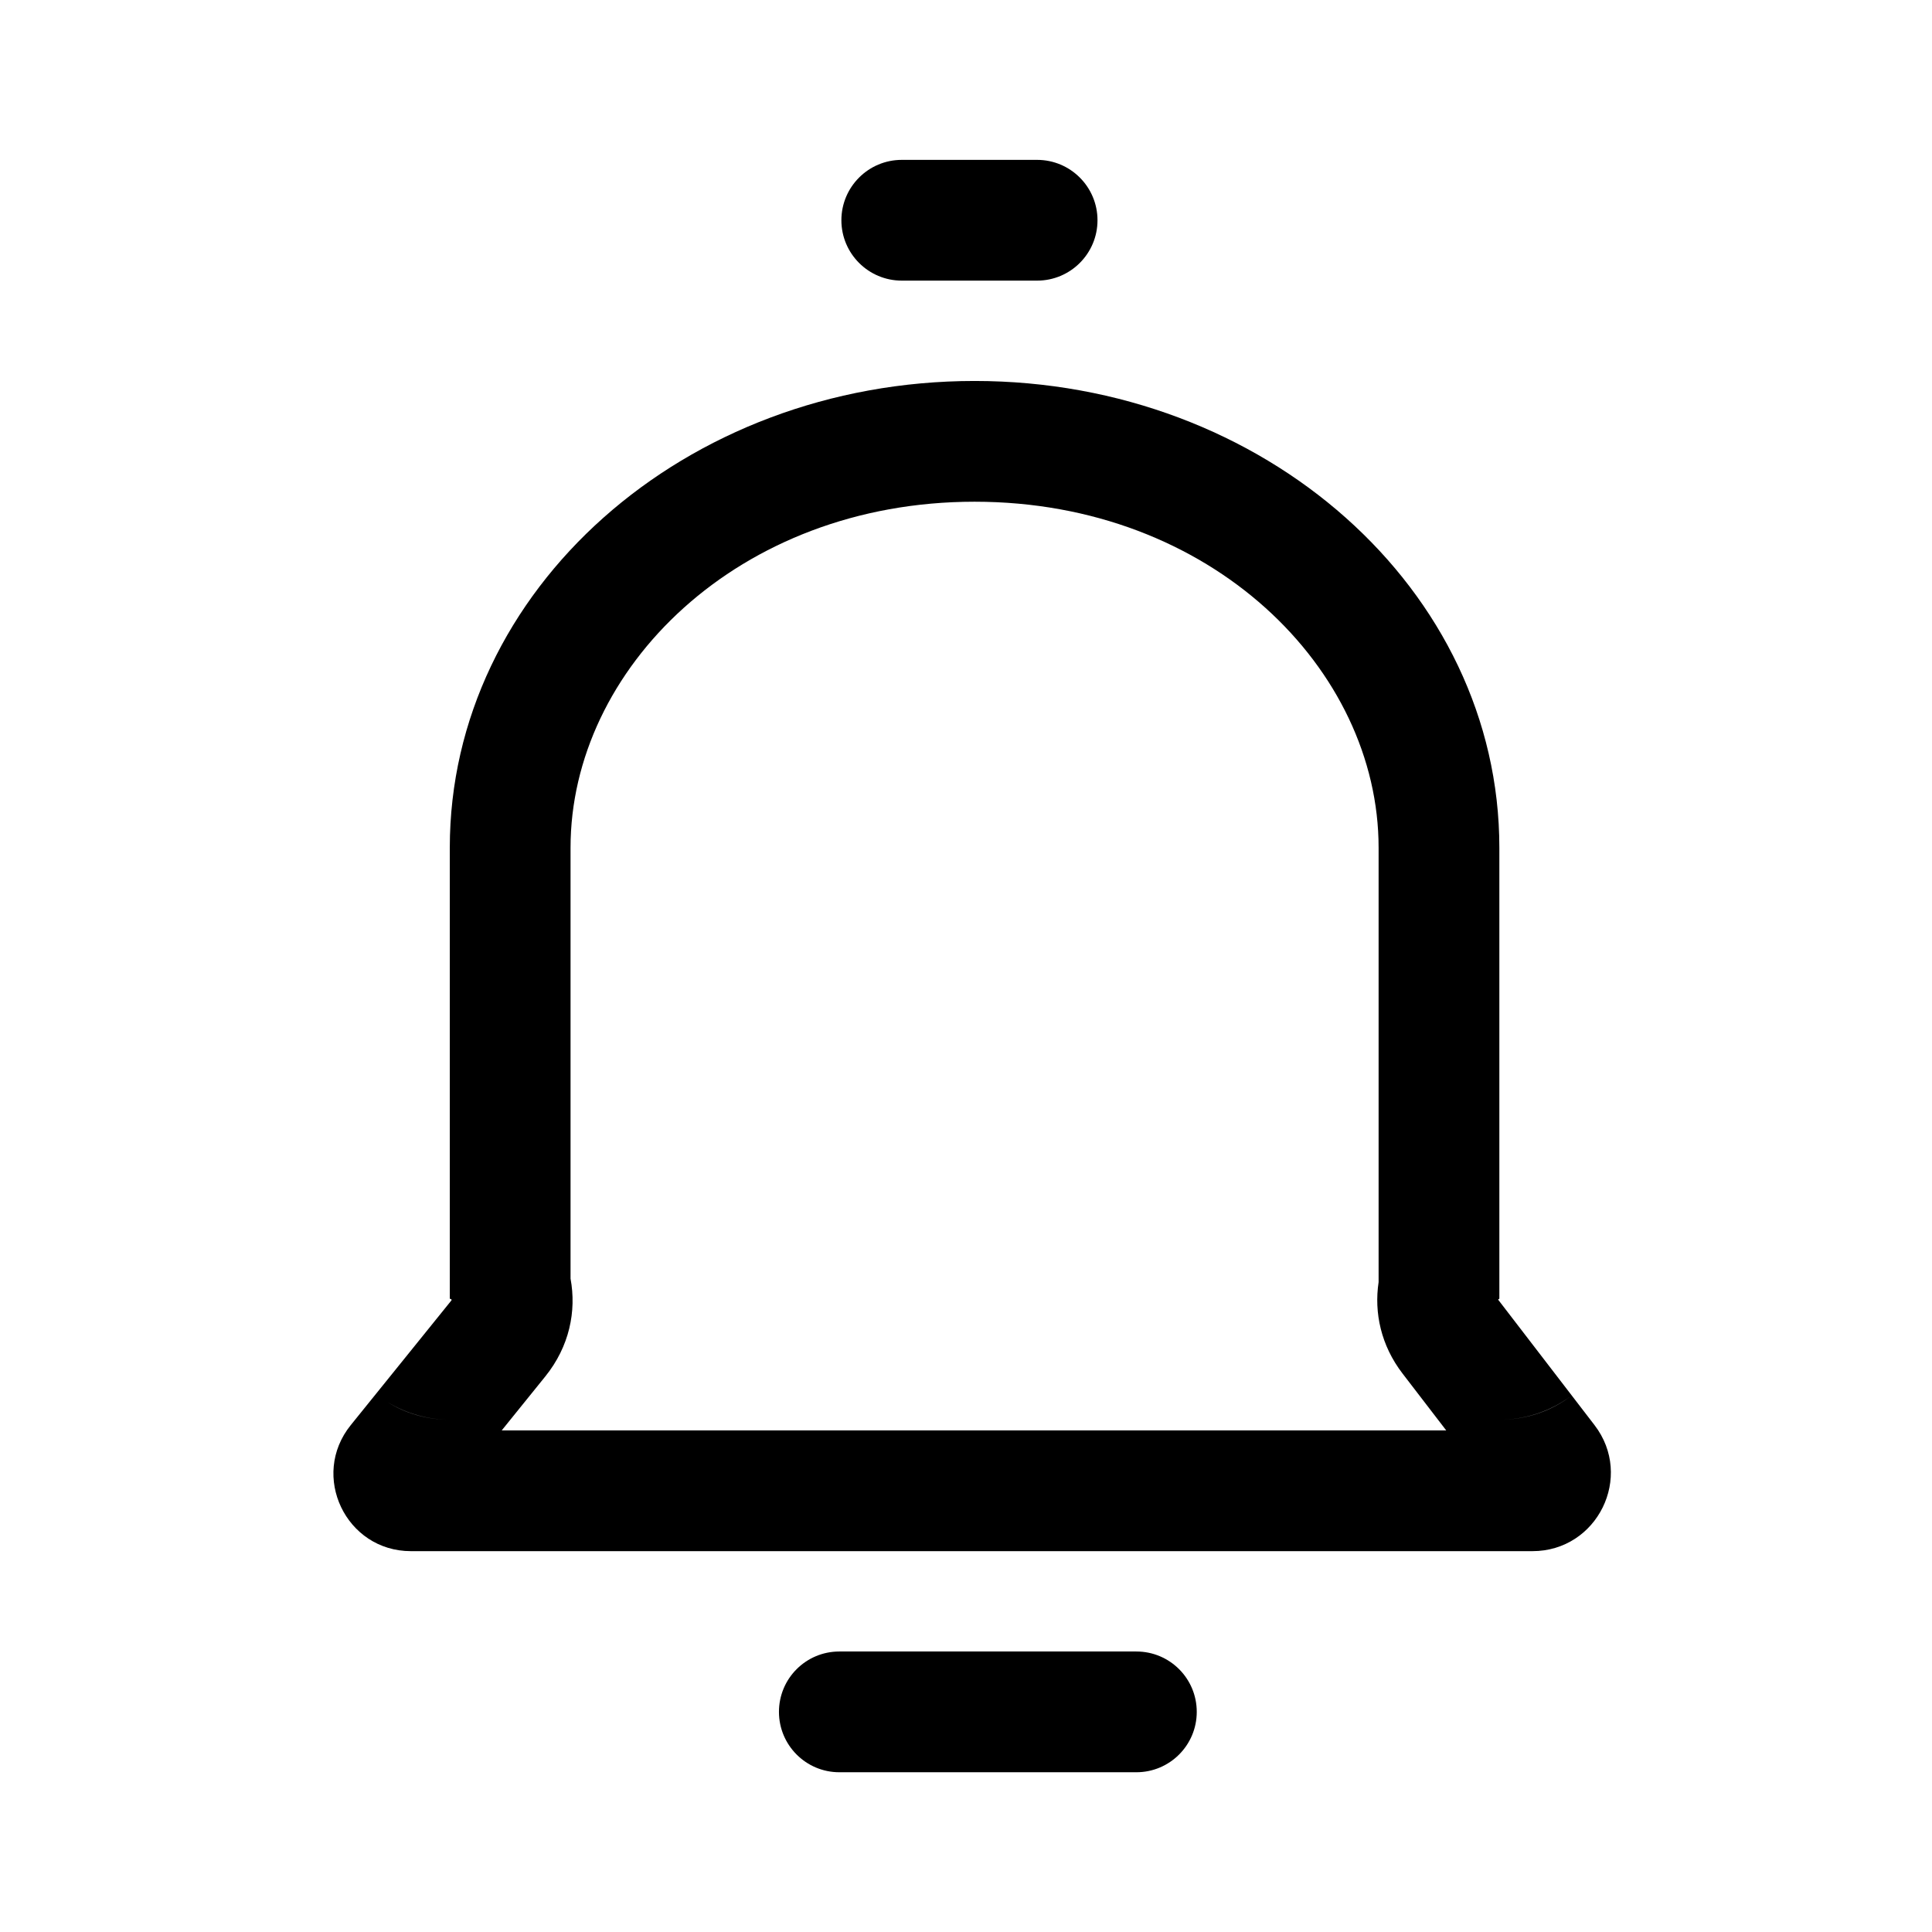
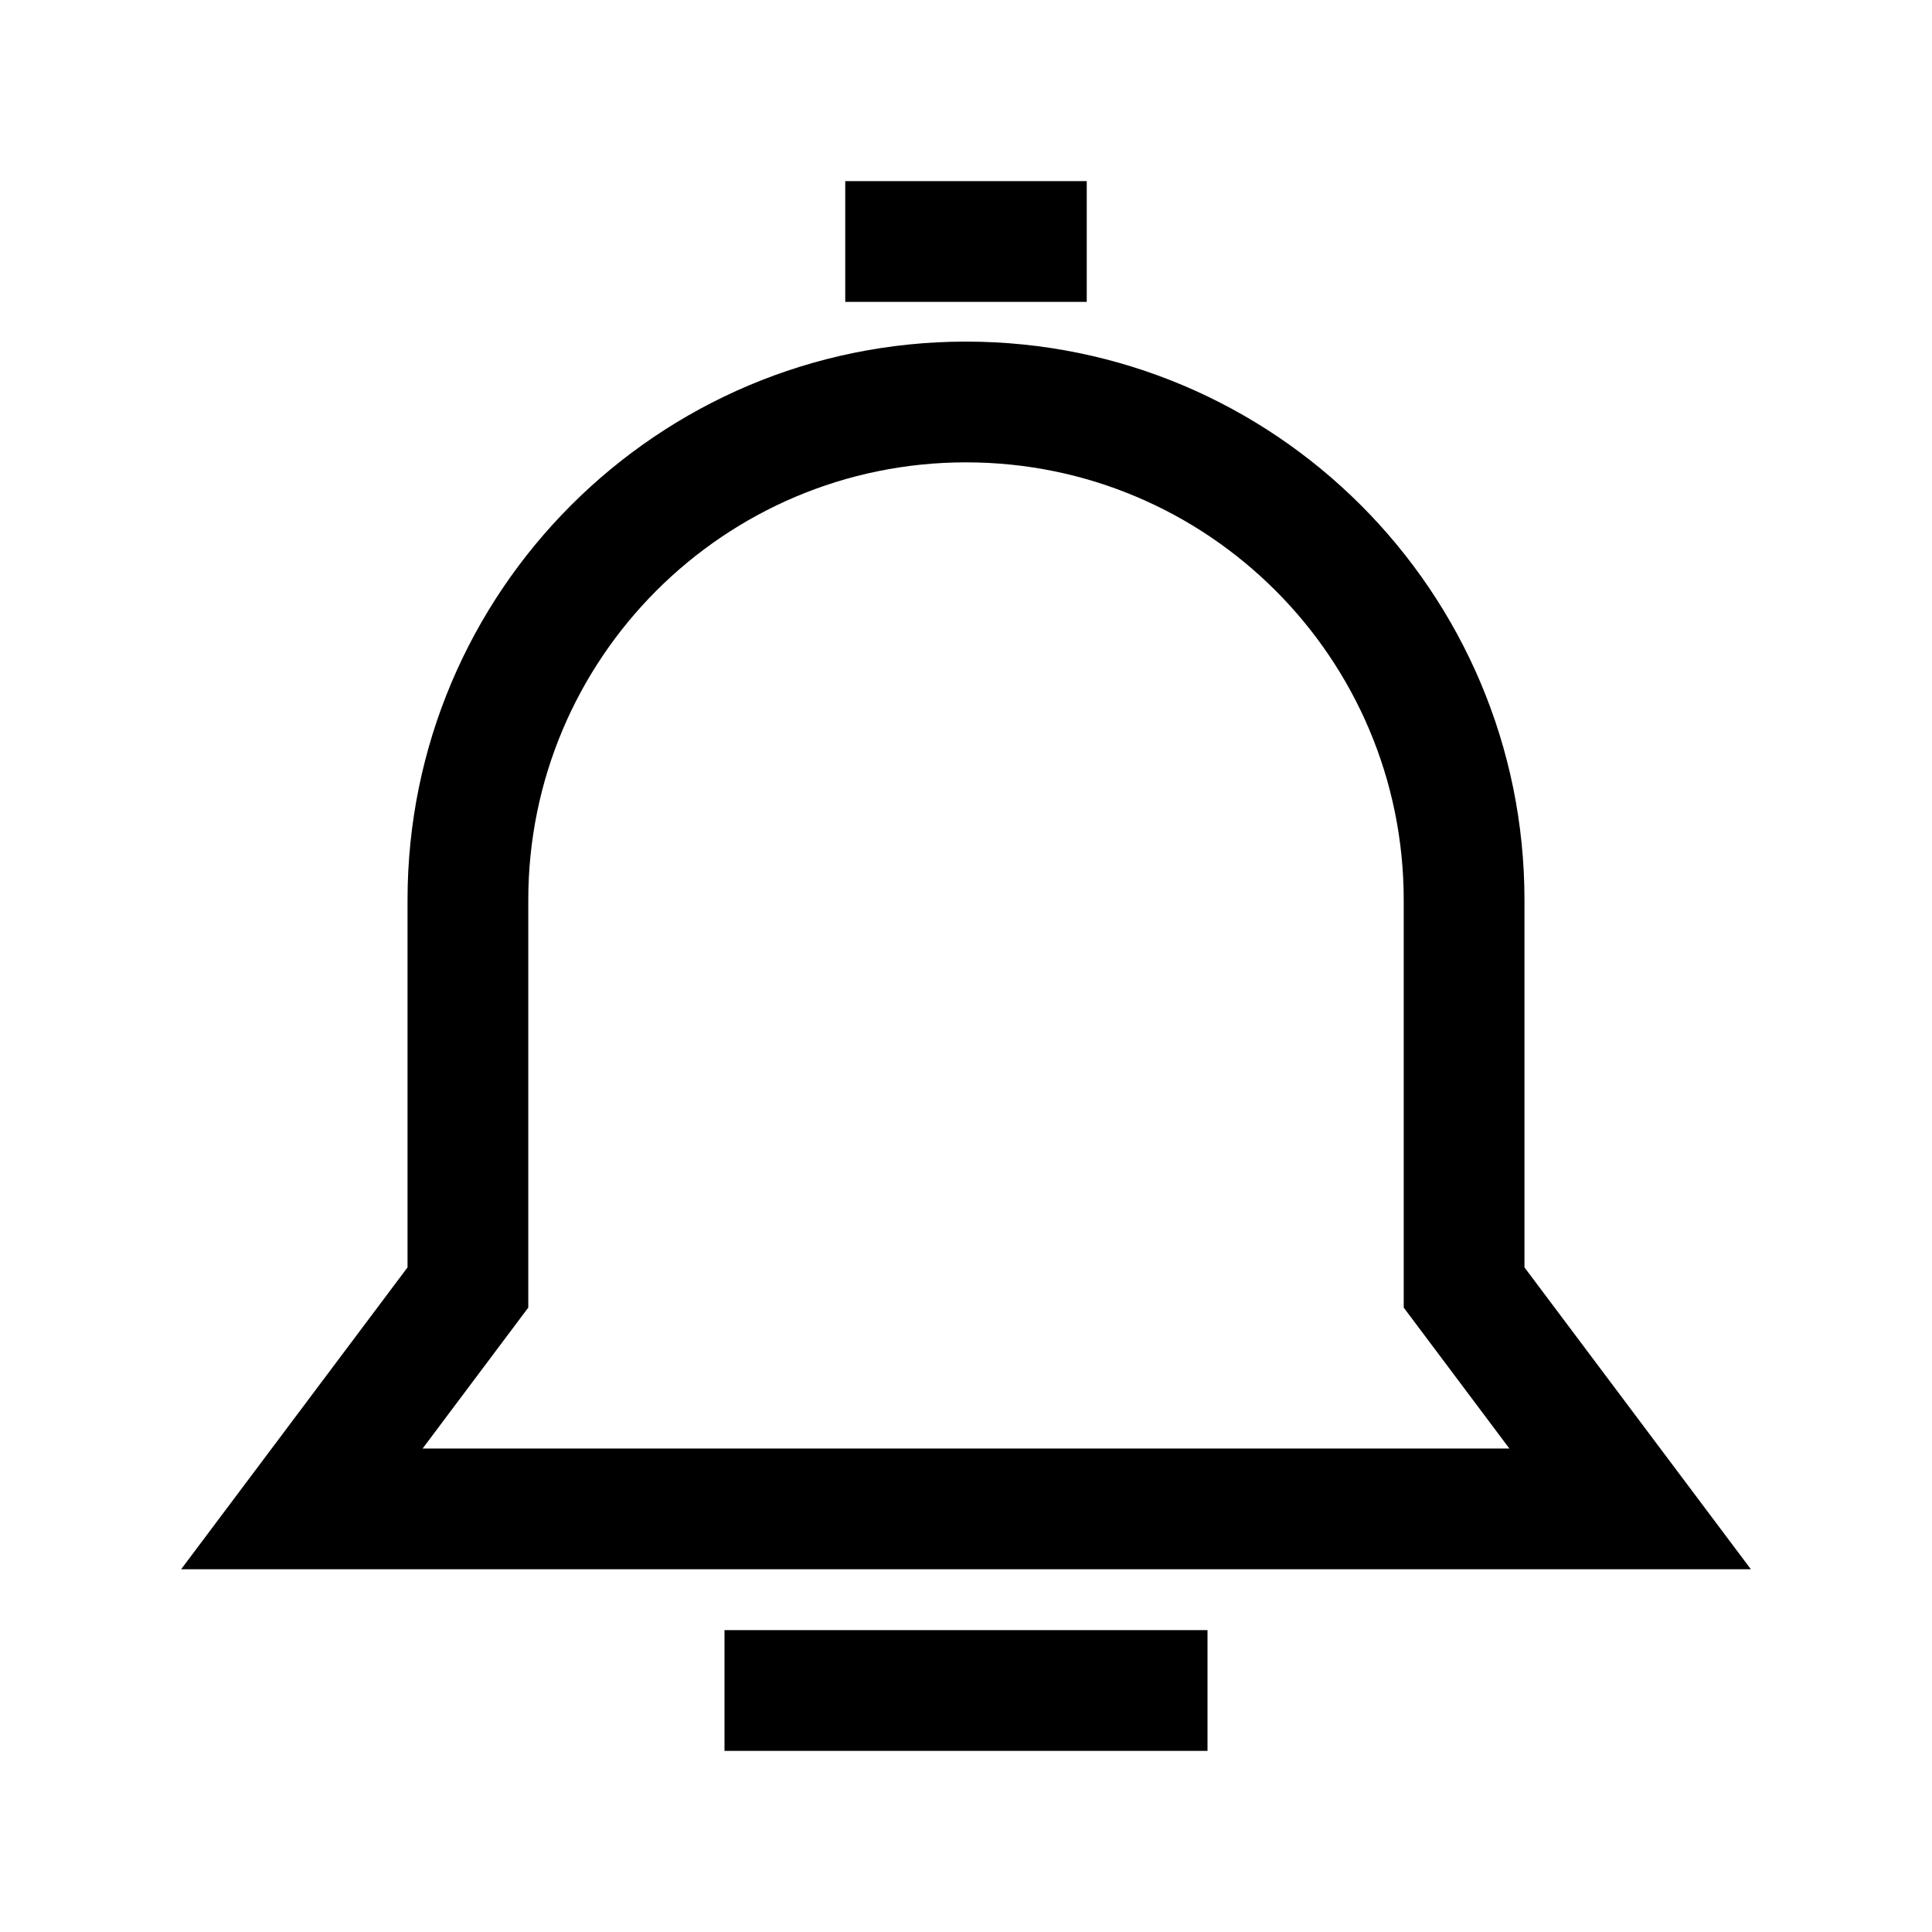
- <svg xmlns="http://www.w3.org/2000/svg" width="16" height="16" viewBox="0 0 16 16" fill="none">
-   <path fill-rule="evenodd" clip-rule="evenodd" d="M8.071 4.155C6.11 4.155 4.725 5.544 4.725 7.02V10.589C4.775 10.858 4.716 11.151 4.516 11.399L4.155 11.846H11.977L11.616 11.376C11.436 11.142 11.379 10.871 11.417 10.618V7.02C11.417 5.544 10.033 4.155 8.071 4.155ZM12.409 10.766C12.406 10.763 12.409 10.758 12.412 10.758C12.415 10.758 12.417 10.756 12.417 10.754V7.02C12.417 4.885 10.471 3.155 8.071 3.155C5.671 3.155 3.725 4.885 3.725 7.02V10.751C3.725 10.755 3.728 10.758 3.732 10.758C3.739 10.758 3.742 10.766 3.738 10.77L2.905 11.802C2.566 12.221 2.864 12.846 3.403 12.846H12.691C13.229 12.846 13.533 12.229 13.205 11.802L12.409 10.766ZM12.412 11.758C12.634 11.758 12.839 11.687 13.005 11.565C12.845 11.685 12.642 11.758 12.412 11.758ZM3.732 11.758C3.535 11.758 3.358 11.704 3.211 11.613C3.363 11.705 3.541 11.758 3.732 11.758Z" fill="black" />
-   <path fill-rule="evenodd" clip-rule="evenodd" d="M6.968 1.824C6.968 1.548 7.192 1.324 7.468 1.324L8.589 1.324C8.865 1.324 9.089 1.548 9.089 1.824C9.089 2.1 8.865 2.324 8.589 2.324L7.468 2.324C7.192 2.324 6.968 2.1 6.968 1.824Z" fill="black" />
-   <path fill-rule="evenodd" clip-rule="evenodd" d="M6.451 14.177C6.451 13.9 6.675 13.677 6.951 13.677H9.411C9.687 13.677 9.911 13.9 9.911 14.177C9.911 14.453 9.687 14.677 9.411 14.677H6.951C6.675 14.677 6.451 14.453 6.451 14.177Z" fill="black" />
+ <svg xmlns="http://www.w3.org/2000/svg" width="16" height="16" viewBox="0 0 16 16">
+   <path d="M9 2.5H7V1.5H9V2.5Z" fill="currentColor" />
+   <path d="M10 13.5V14.5H6V13.5H10Z" fill="currentColor" />
+   <path d="M8 2.829C5.446 2.829 3.375 4.9 3.375 7.454V10.496L1.5 12.996H14.5L12.625 10.496V7.454C12.625 4.9 10.554 2.829 8 2.829ZM4.375 7.454C4.375 5.452 5.998 3.829 8 3.829C10.002 3.829 11.625 5.452 11.625 7.454V10.829L12.5 11.996H3.5L4.375 10.829V7.454Z" fill="currentColor" />
</svg>
